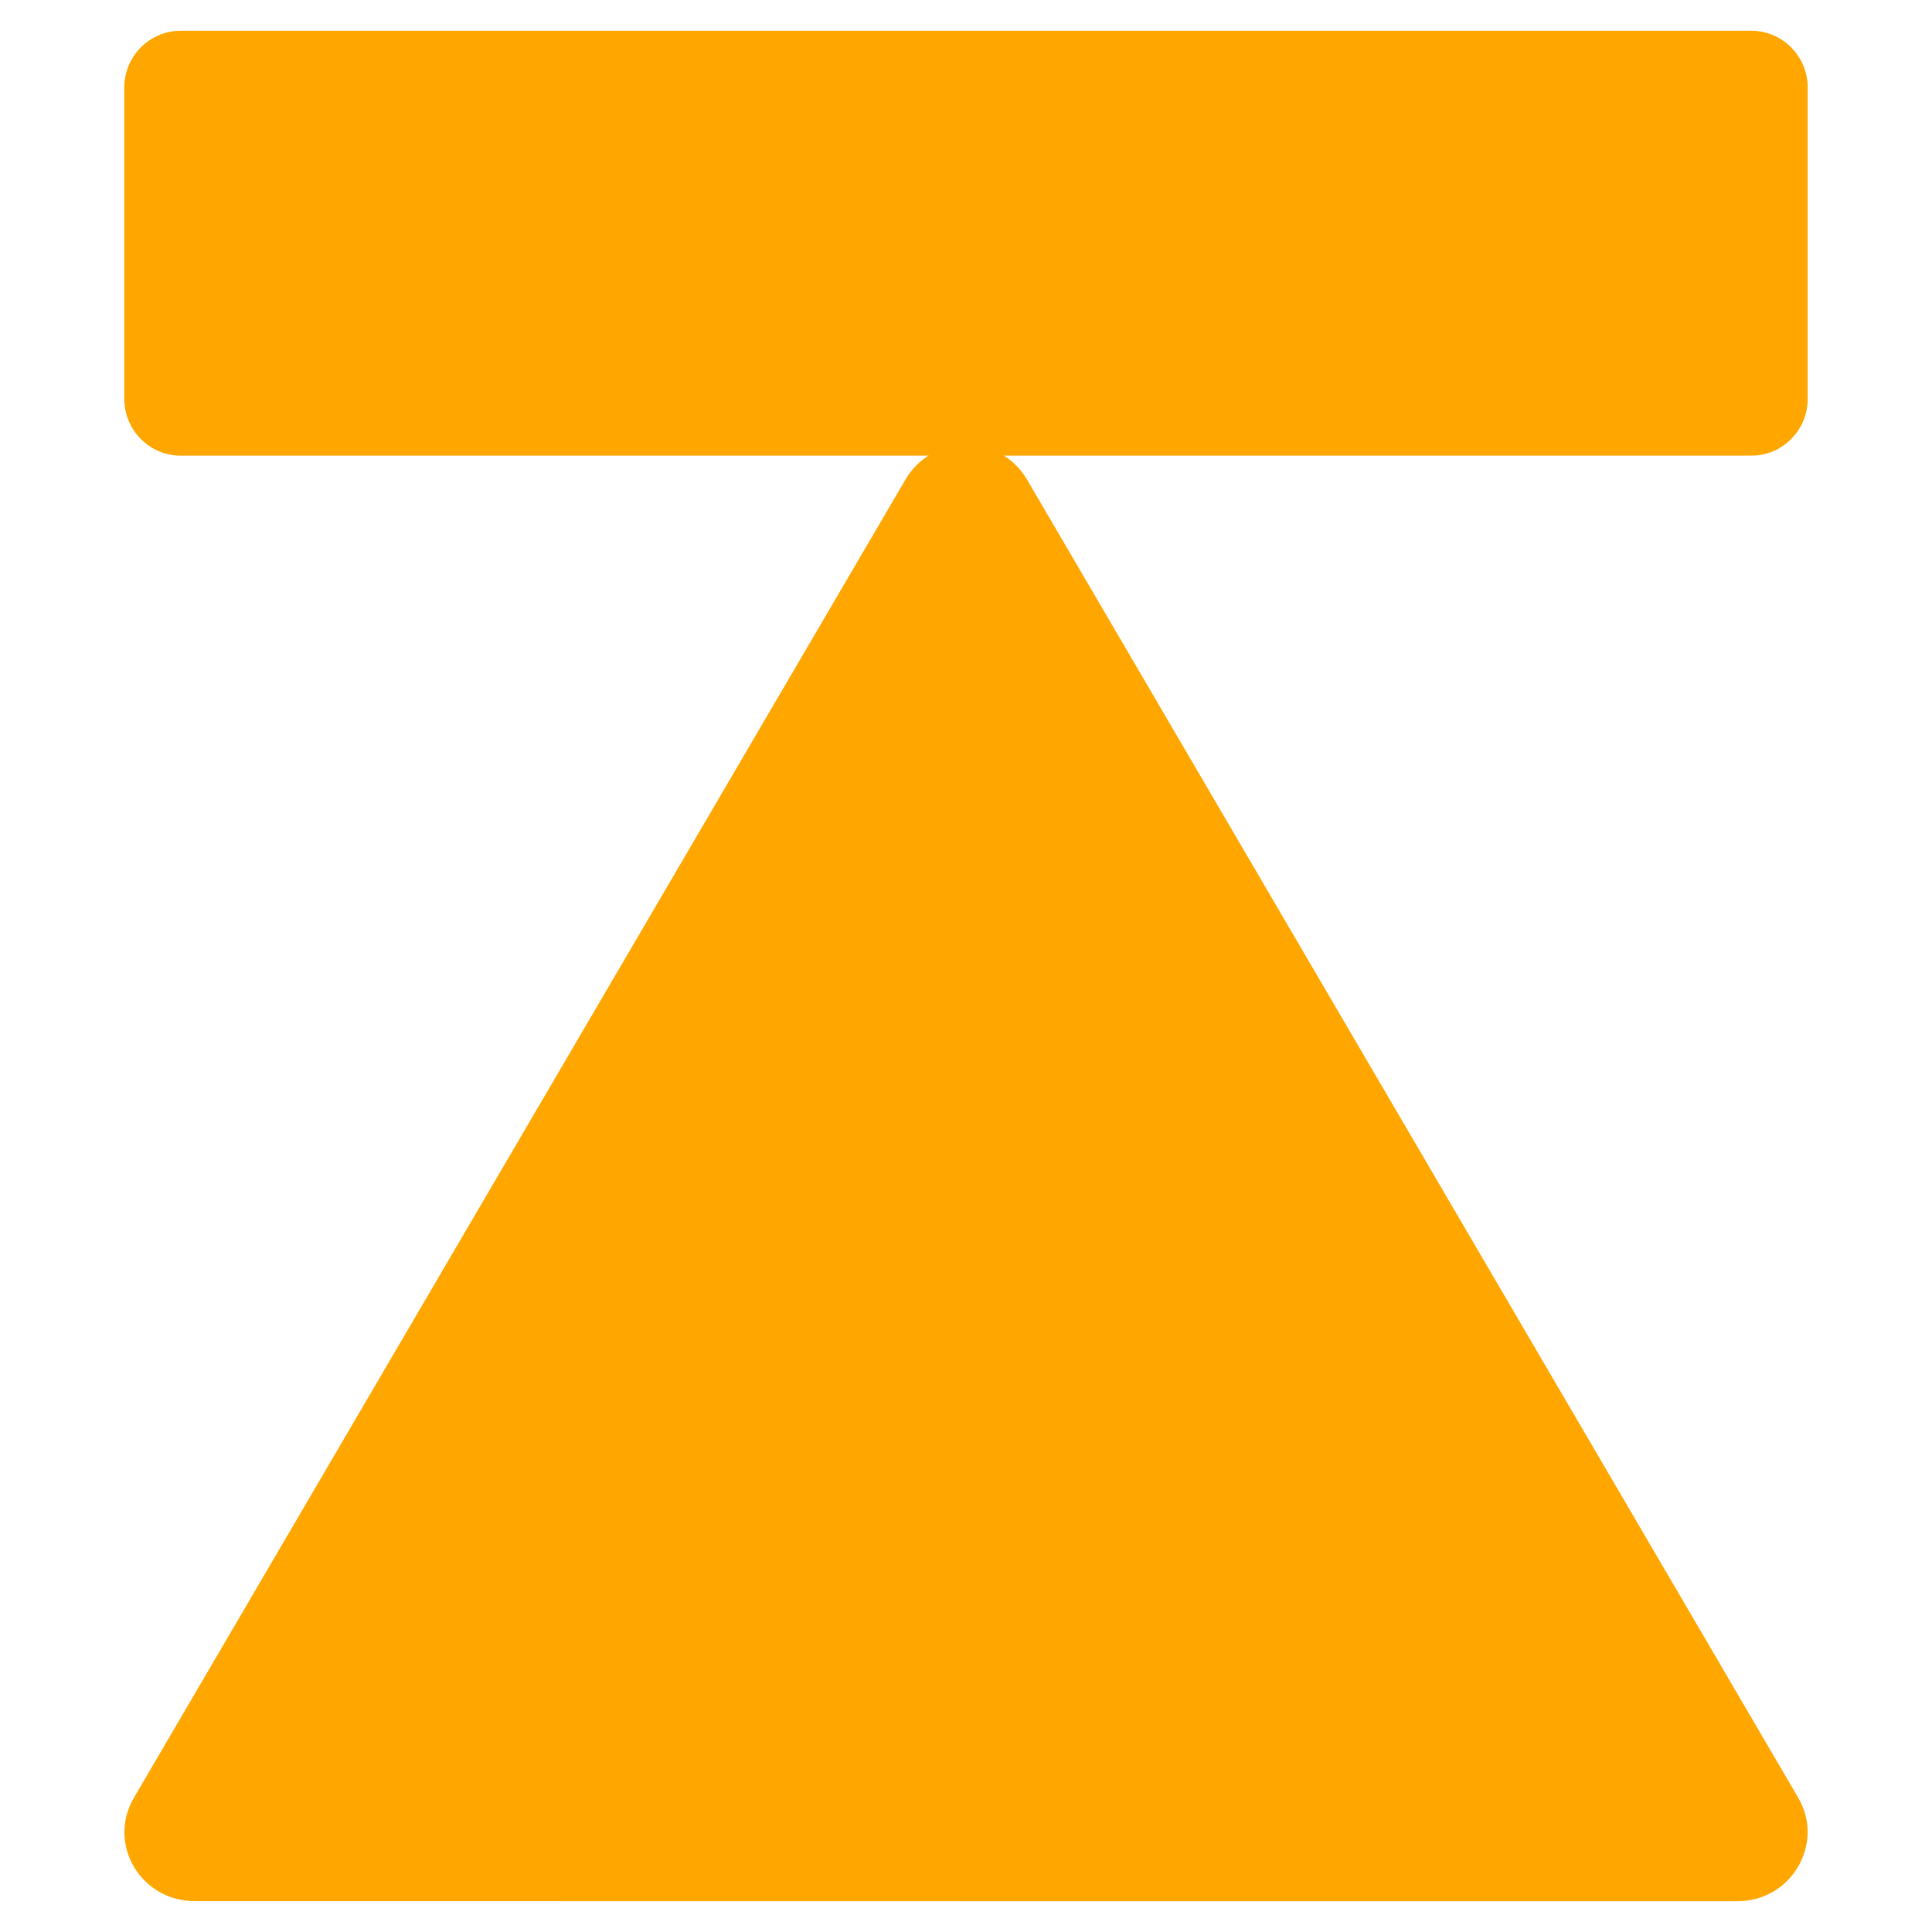
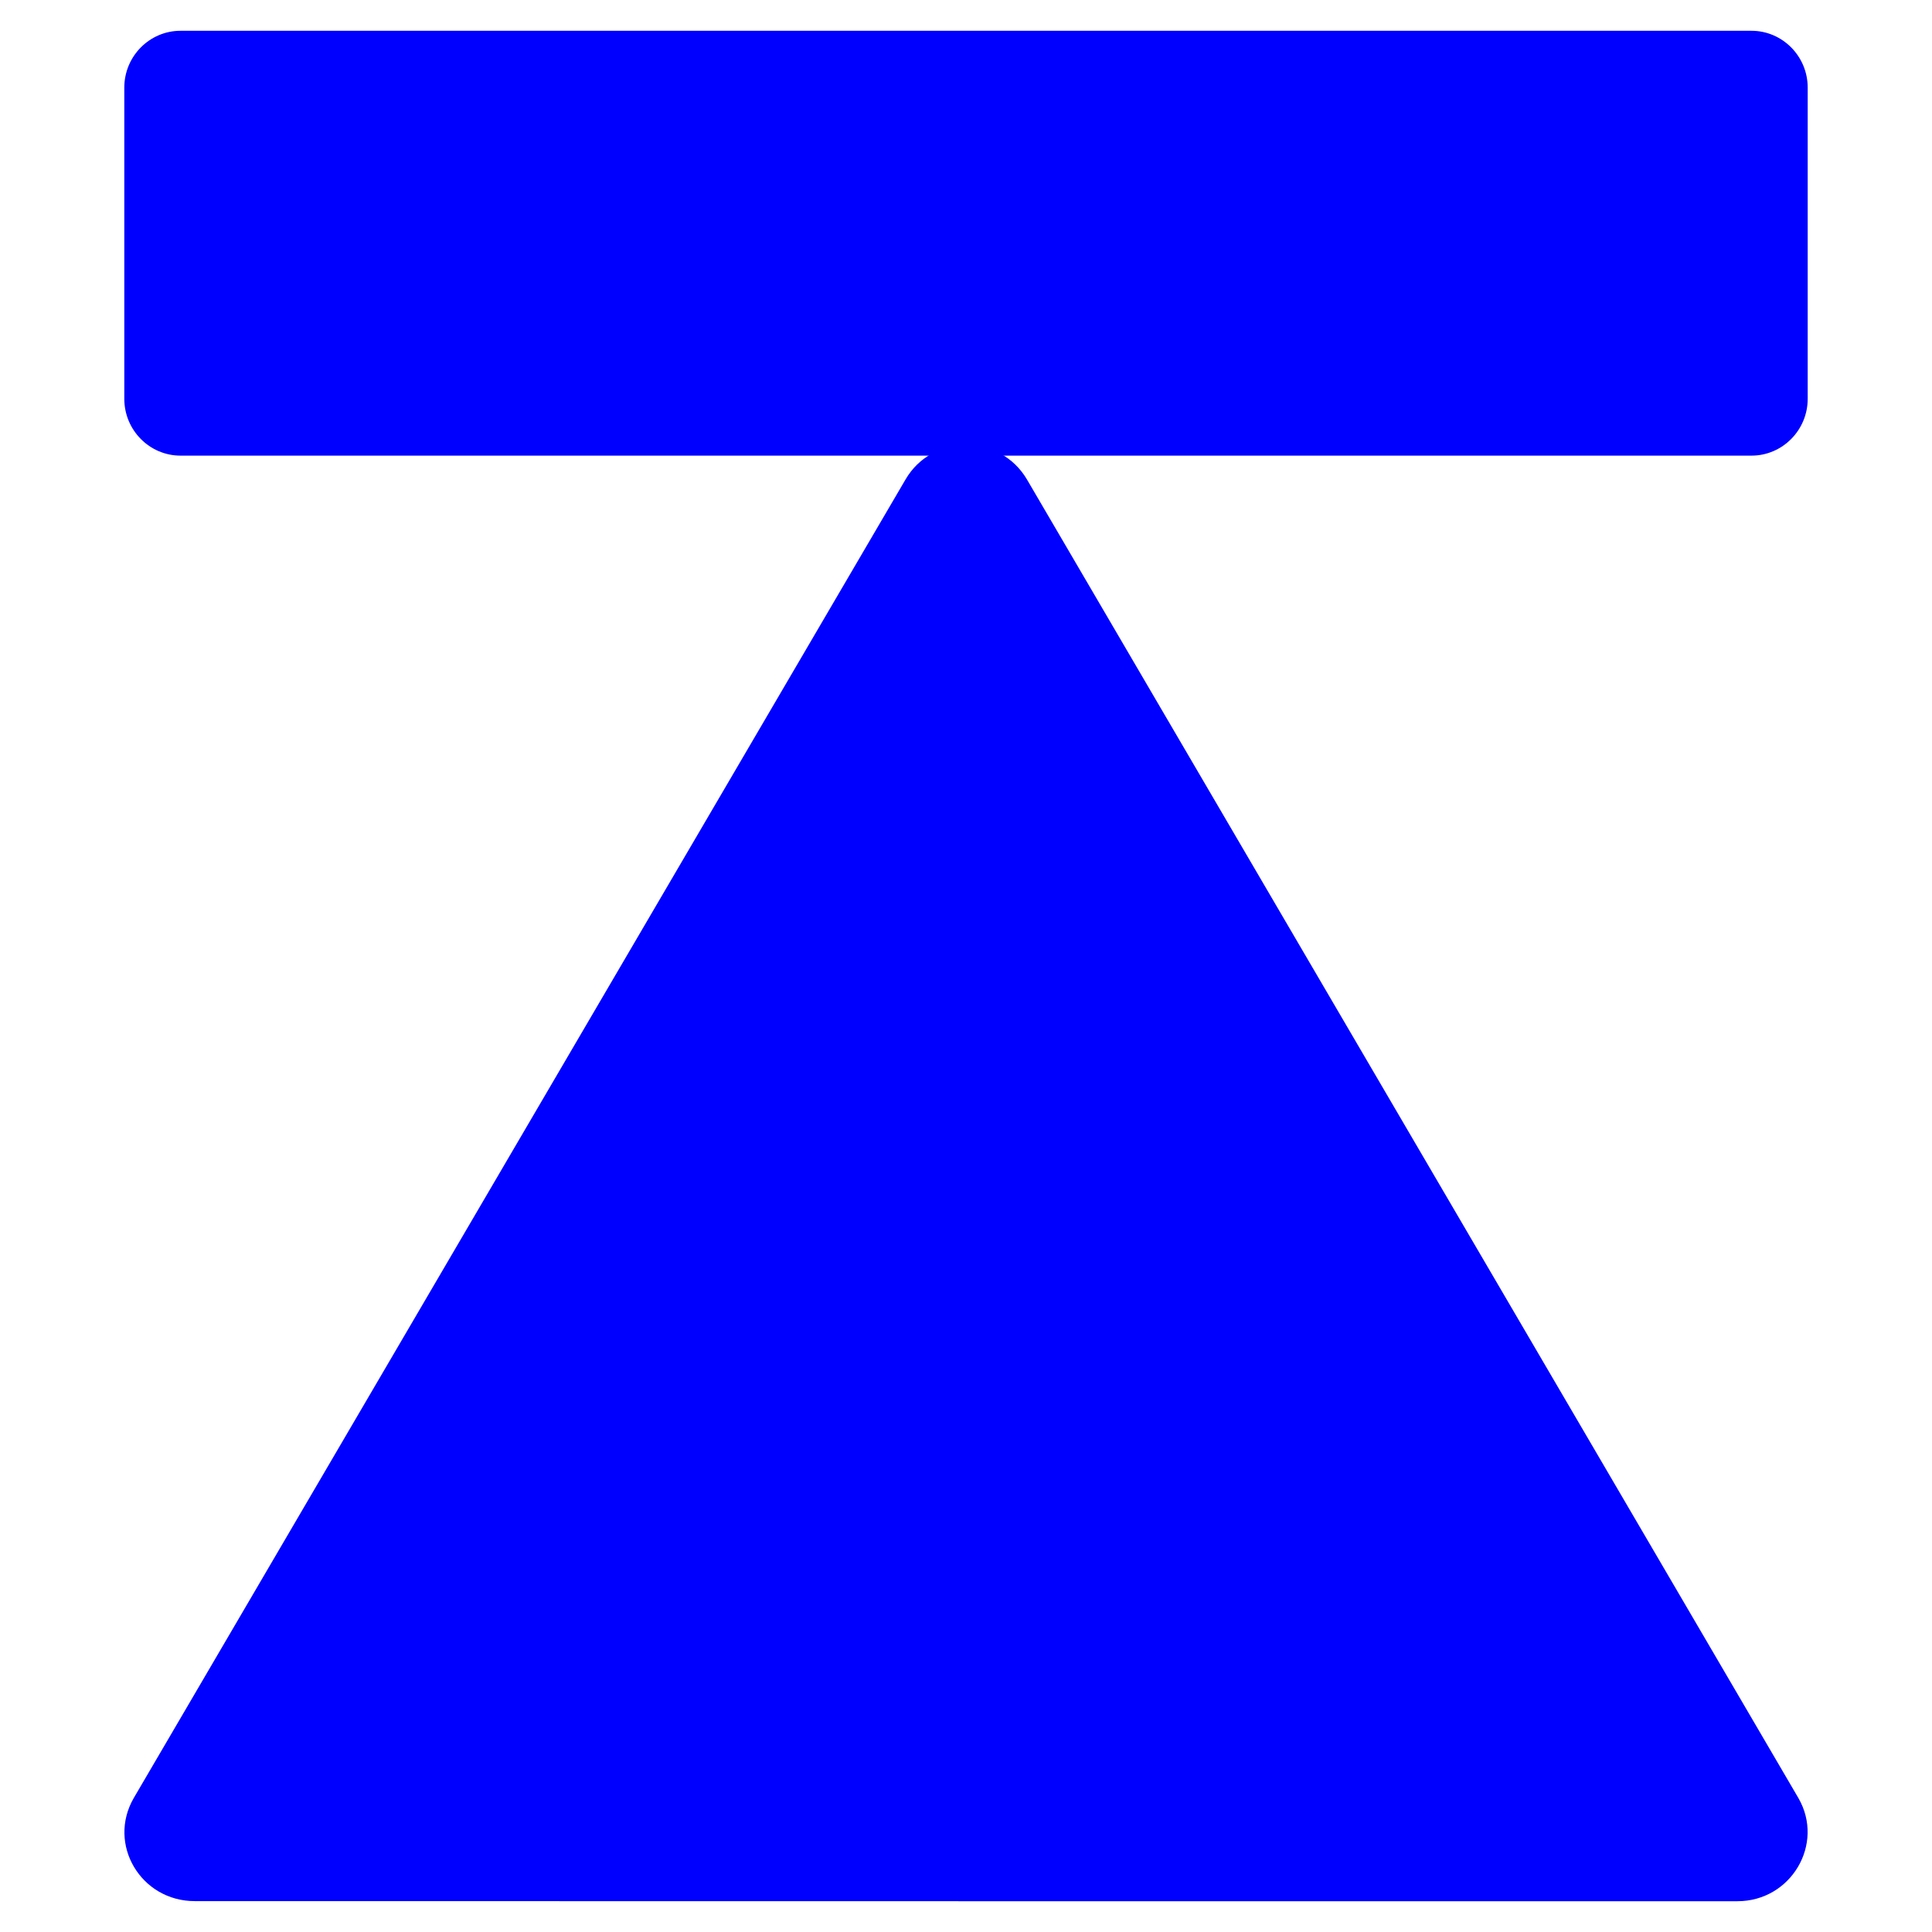
<svg xmlns="http://www.w3.org/2000/svg" enable-background="new 0 0 128 128" viewBox="0 0 18 18" version="1.1" id="svg29" width="18" height="18">
  <defs id="defs33" />
  <linearGradient id="a" x1="64" x2="64" y1="4.25" y2="123.91" gradientUnits="userSpaceOnUse">
    <stop stop-color="#FFAB40" offset="0" id="stop2" />
    <stop stop-color="#FF6D00" offset="1" id="stop4" />
  </linearGradient>
  <g id="g905" transform="matrix(0,0.9166989,-0.908251,0,25.34852,-7.760936)">
-     <path d="M 12.52,26.634 H 9.356 c -0.318,0 -0.577,-0.259 -0.577,-0.577 V 9.943 c 0,-0.318 0.259,-0.577 0.577,-0.577 h 3.164 c 0.318,0 0.577,0.259 0.577,0.577 V 26.057 c 0,0.318 -0.259,0.577 -0.577,0.577 z" id="path23" style="fill:#ffa600;fill-opacity:1;stroke-width:0.308" />
-     <path d="m 27.789,17.999 v -7.912 c 0,-0.552 -0.583,-0.897 -1.048,-0.626 L 13.342,17.373 c -0.472,0.278 -0.472,0.974 0,1.249 l 13.398,7.915 c 0.469,0.274 1.048,-0.071 1.048,-0.626 z" id="path25" style="fill:#ffa600;fill-opacity:1;stroke-width:0.308" />
+     <path d="M 12.52,26.634 H 9.356 c -0.318,0 -0.577,-0.259 -0.577,-0.577 V 9.943 c 0,-0.318 0.259,-0.577 0.577,-0.577 h 3.164 c 0.318,0 0.577,0.259 0.577,0.577 V 26.057 c 0,0.318 -0.259,0.577 -0.577,0.577 z" id="path23" style="fill:#0000ff;fill-opacity:1;stroke-width:0.308" />
+     <path d="m 27.789,17.999 v -7.912 c 0,-0.552 -0.583,-0.897 -1.048,-0.626 L 13.342,17.373 c -0.472,0.278 -0.472,0.974 0,1.249 l 13.398,7.915 c 0.469,0.274 1.048,-0.071 1.048,-0.626 z" id="path25" style="fill:#0000ff;fill-opacity:1;stroke-width:0.308" />
  </g>
</svg>
